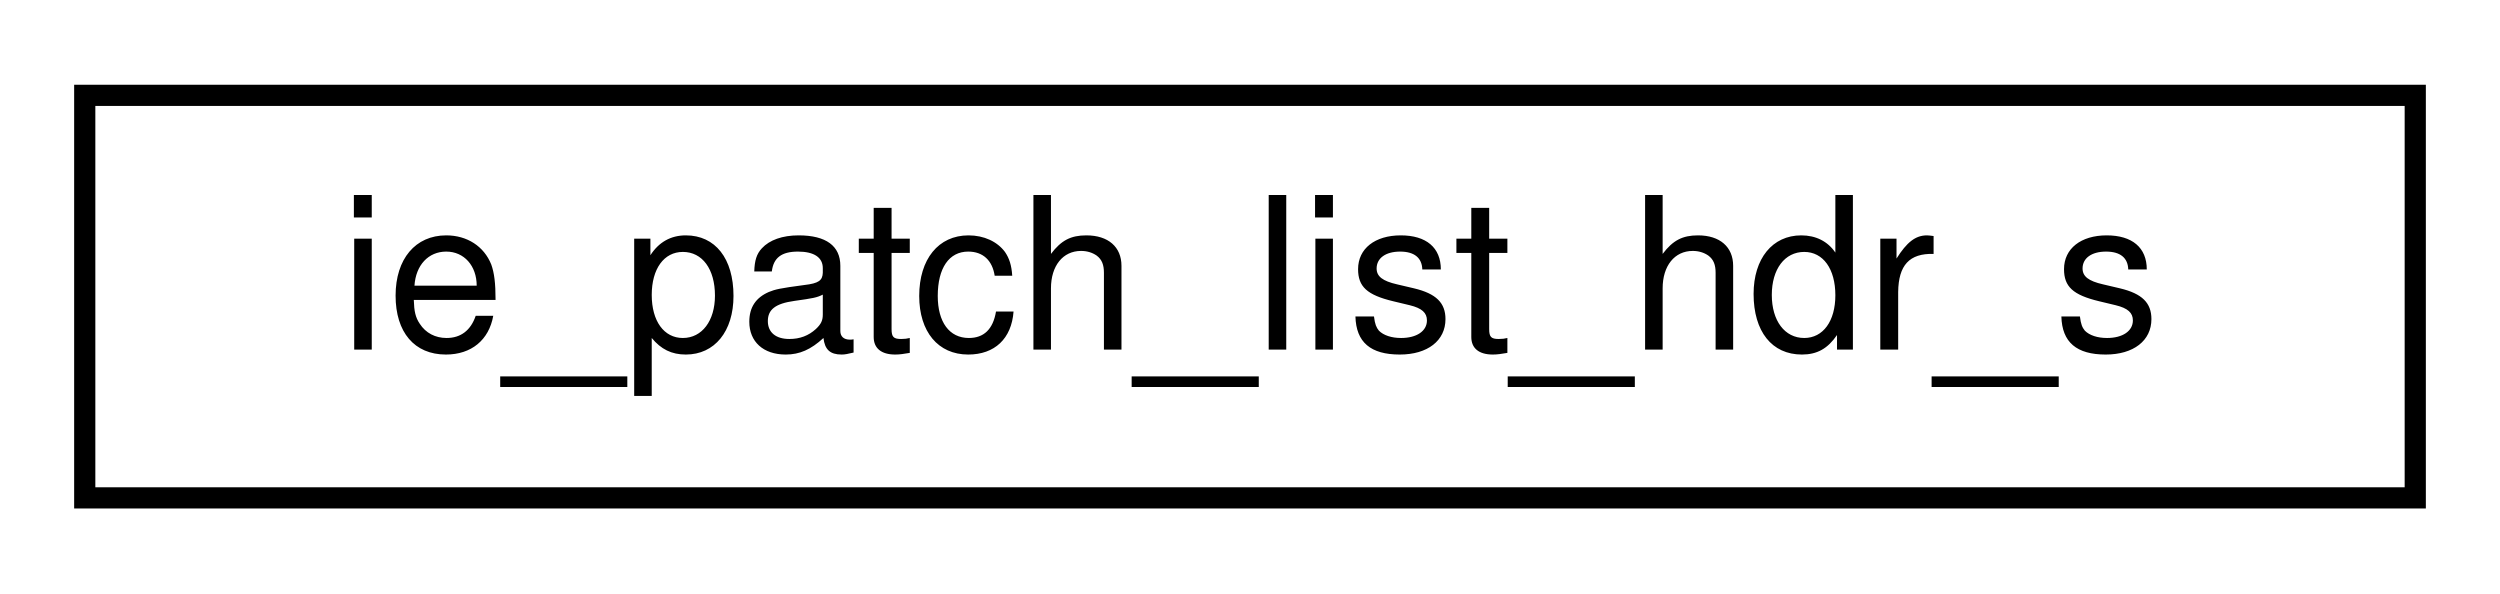
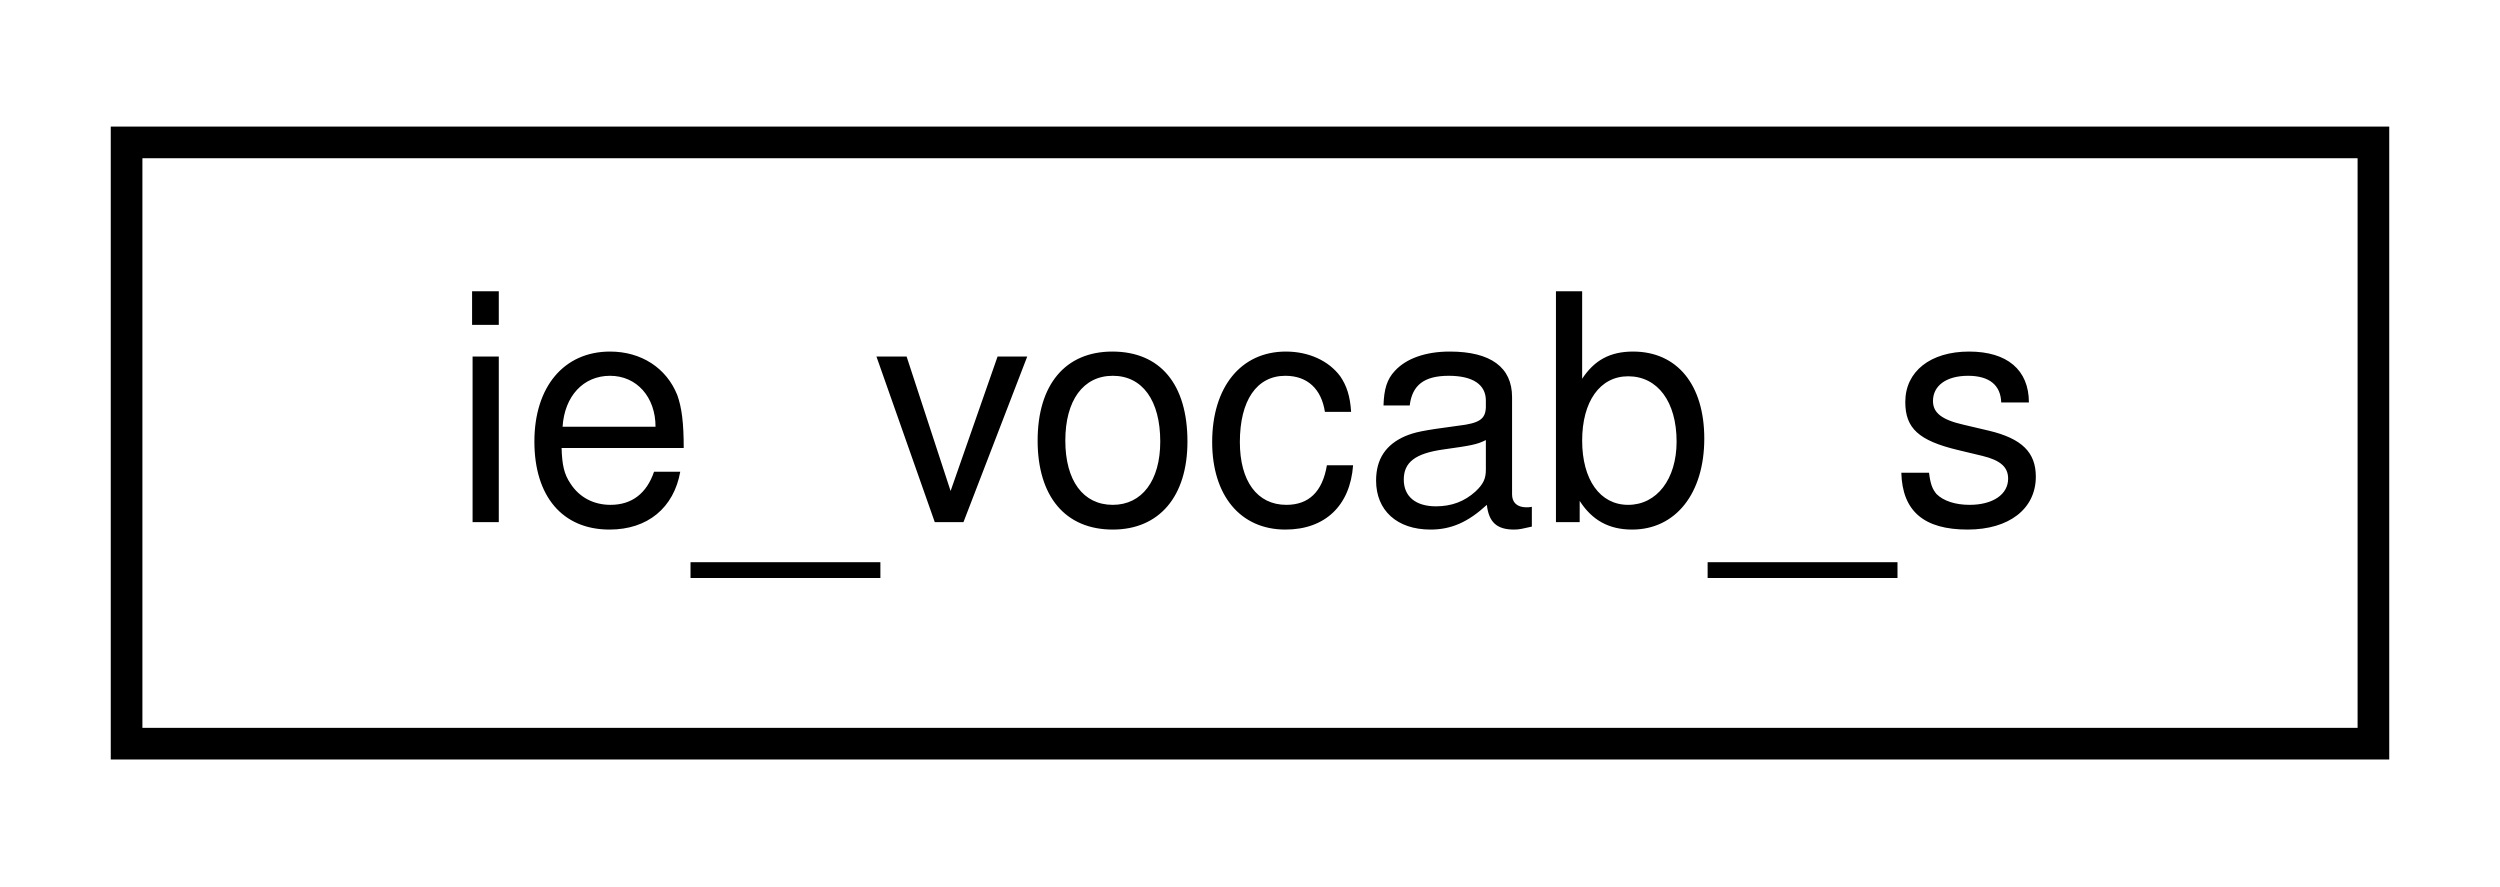
- <svg xmlns="http://www.w3.org/2000/svg" xmlns:xlink="http://www.w3.org/1999/xlink" width="118pt" height="28pt" viewBox="0.00 0.00 118.00 28.00">
+ <svg xmlns="http://www.w3.org/2000/svg" xmlns:xlink="http://www.w3.org/1999/xlink" width="79pt" height="28pt" viewBox="0.00 0.00 79.00 28.00">
  <g id="graph0" class="graph" transform="scale(1 1) rotate(0) translate(4 24)">
    <g id="node1" class="node">
      <g id="a_node1">
-         <a xlink:href="structie__patch__list__hdr__s.html" target="_top" xlink:title=" ">
-           <polygon fill="none" stroke="black" points="0,-0.5 0,-19.5 110,-19.5 110,-0.5 0,-0.5" />
-           <text text-anchor="middle" x="55" y="-7.5" font-family="Helvetica,sans-Serif" font-size="10.00">ie_patch_list_hdr_s</text>
+         <a xlink:href="structie__vocab__s.html" target="_top" xlink:title="Lightweight vocabulary descriptor.">
+           <polygon fill="none" stroke="black" points="0,-0.5 0,-19.5 71,-19.5 71,-0.5 0,-0.5" />
+           <text text-anchor="middle" x="35.5" y="-7.5" font-family="Helvetica,sans-Serif" font-size="10.00">ie_vocab_s</text>
        </a>
      </g>
    </g>
  </g>
</svg>
